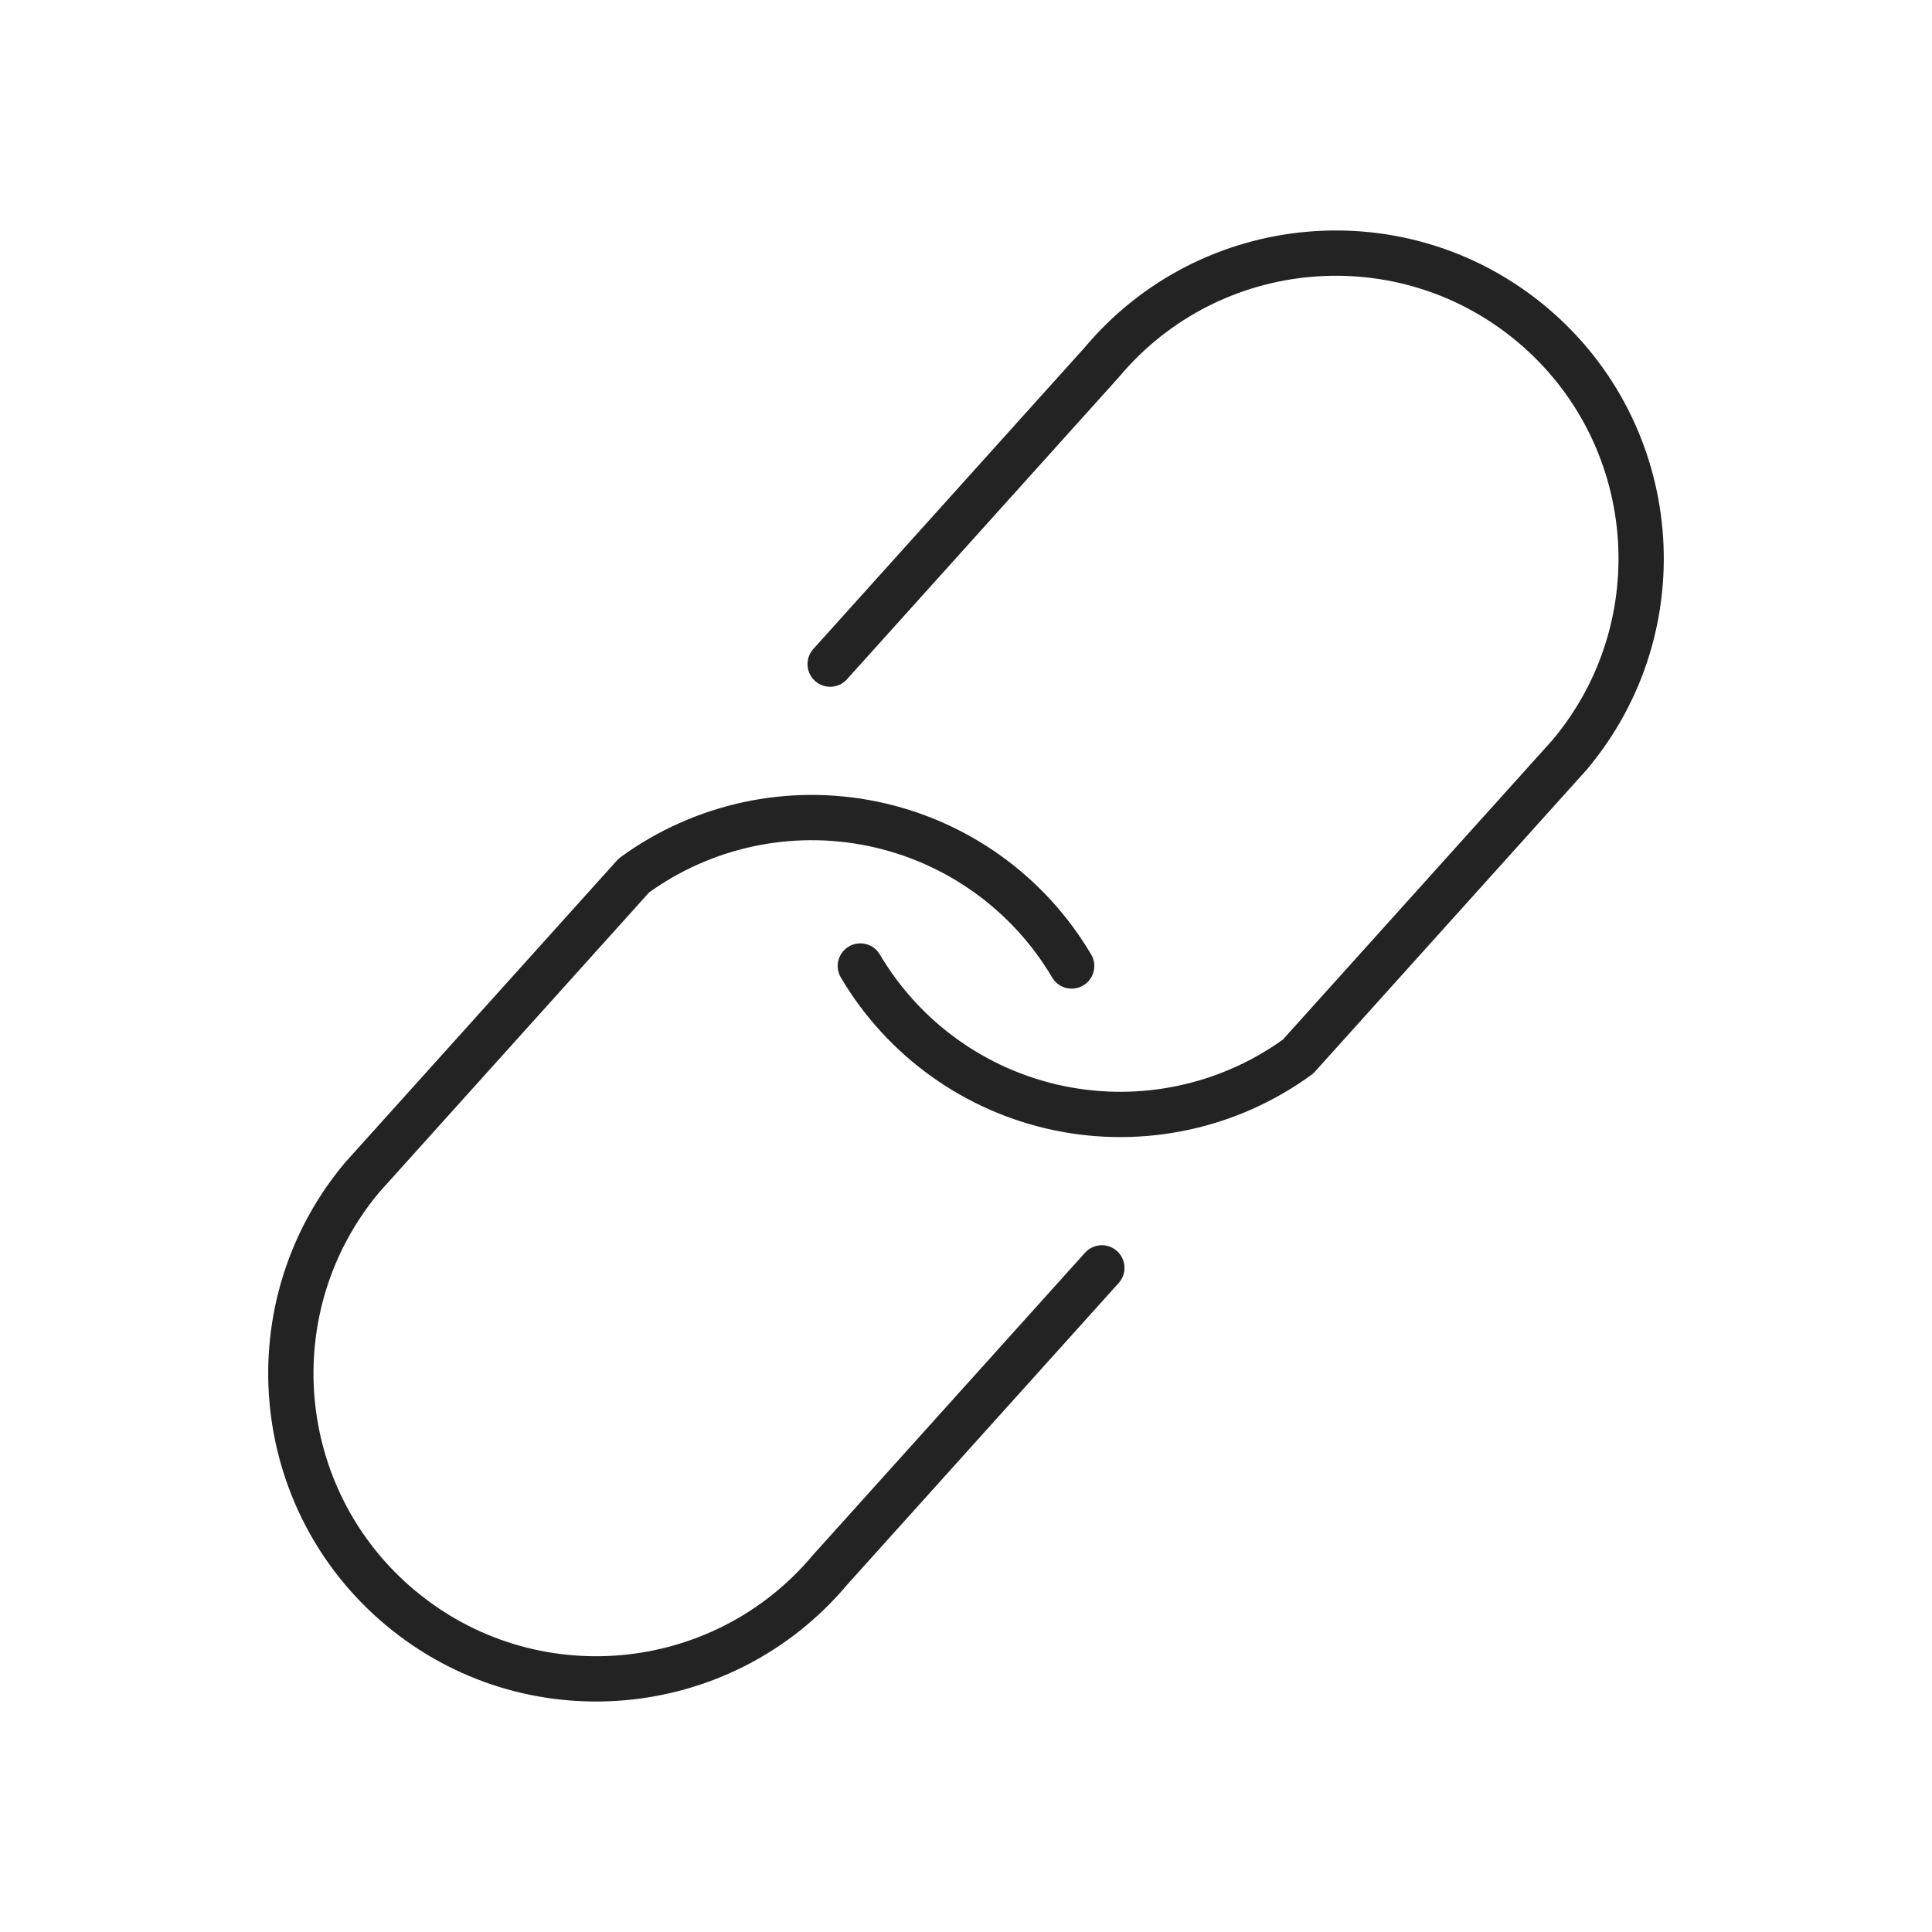
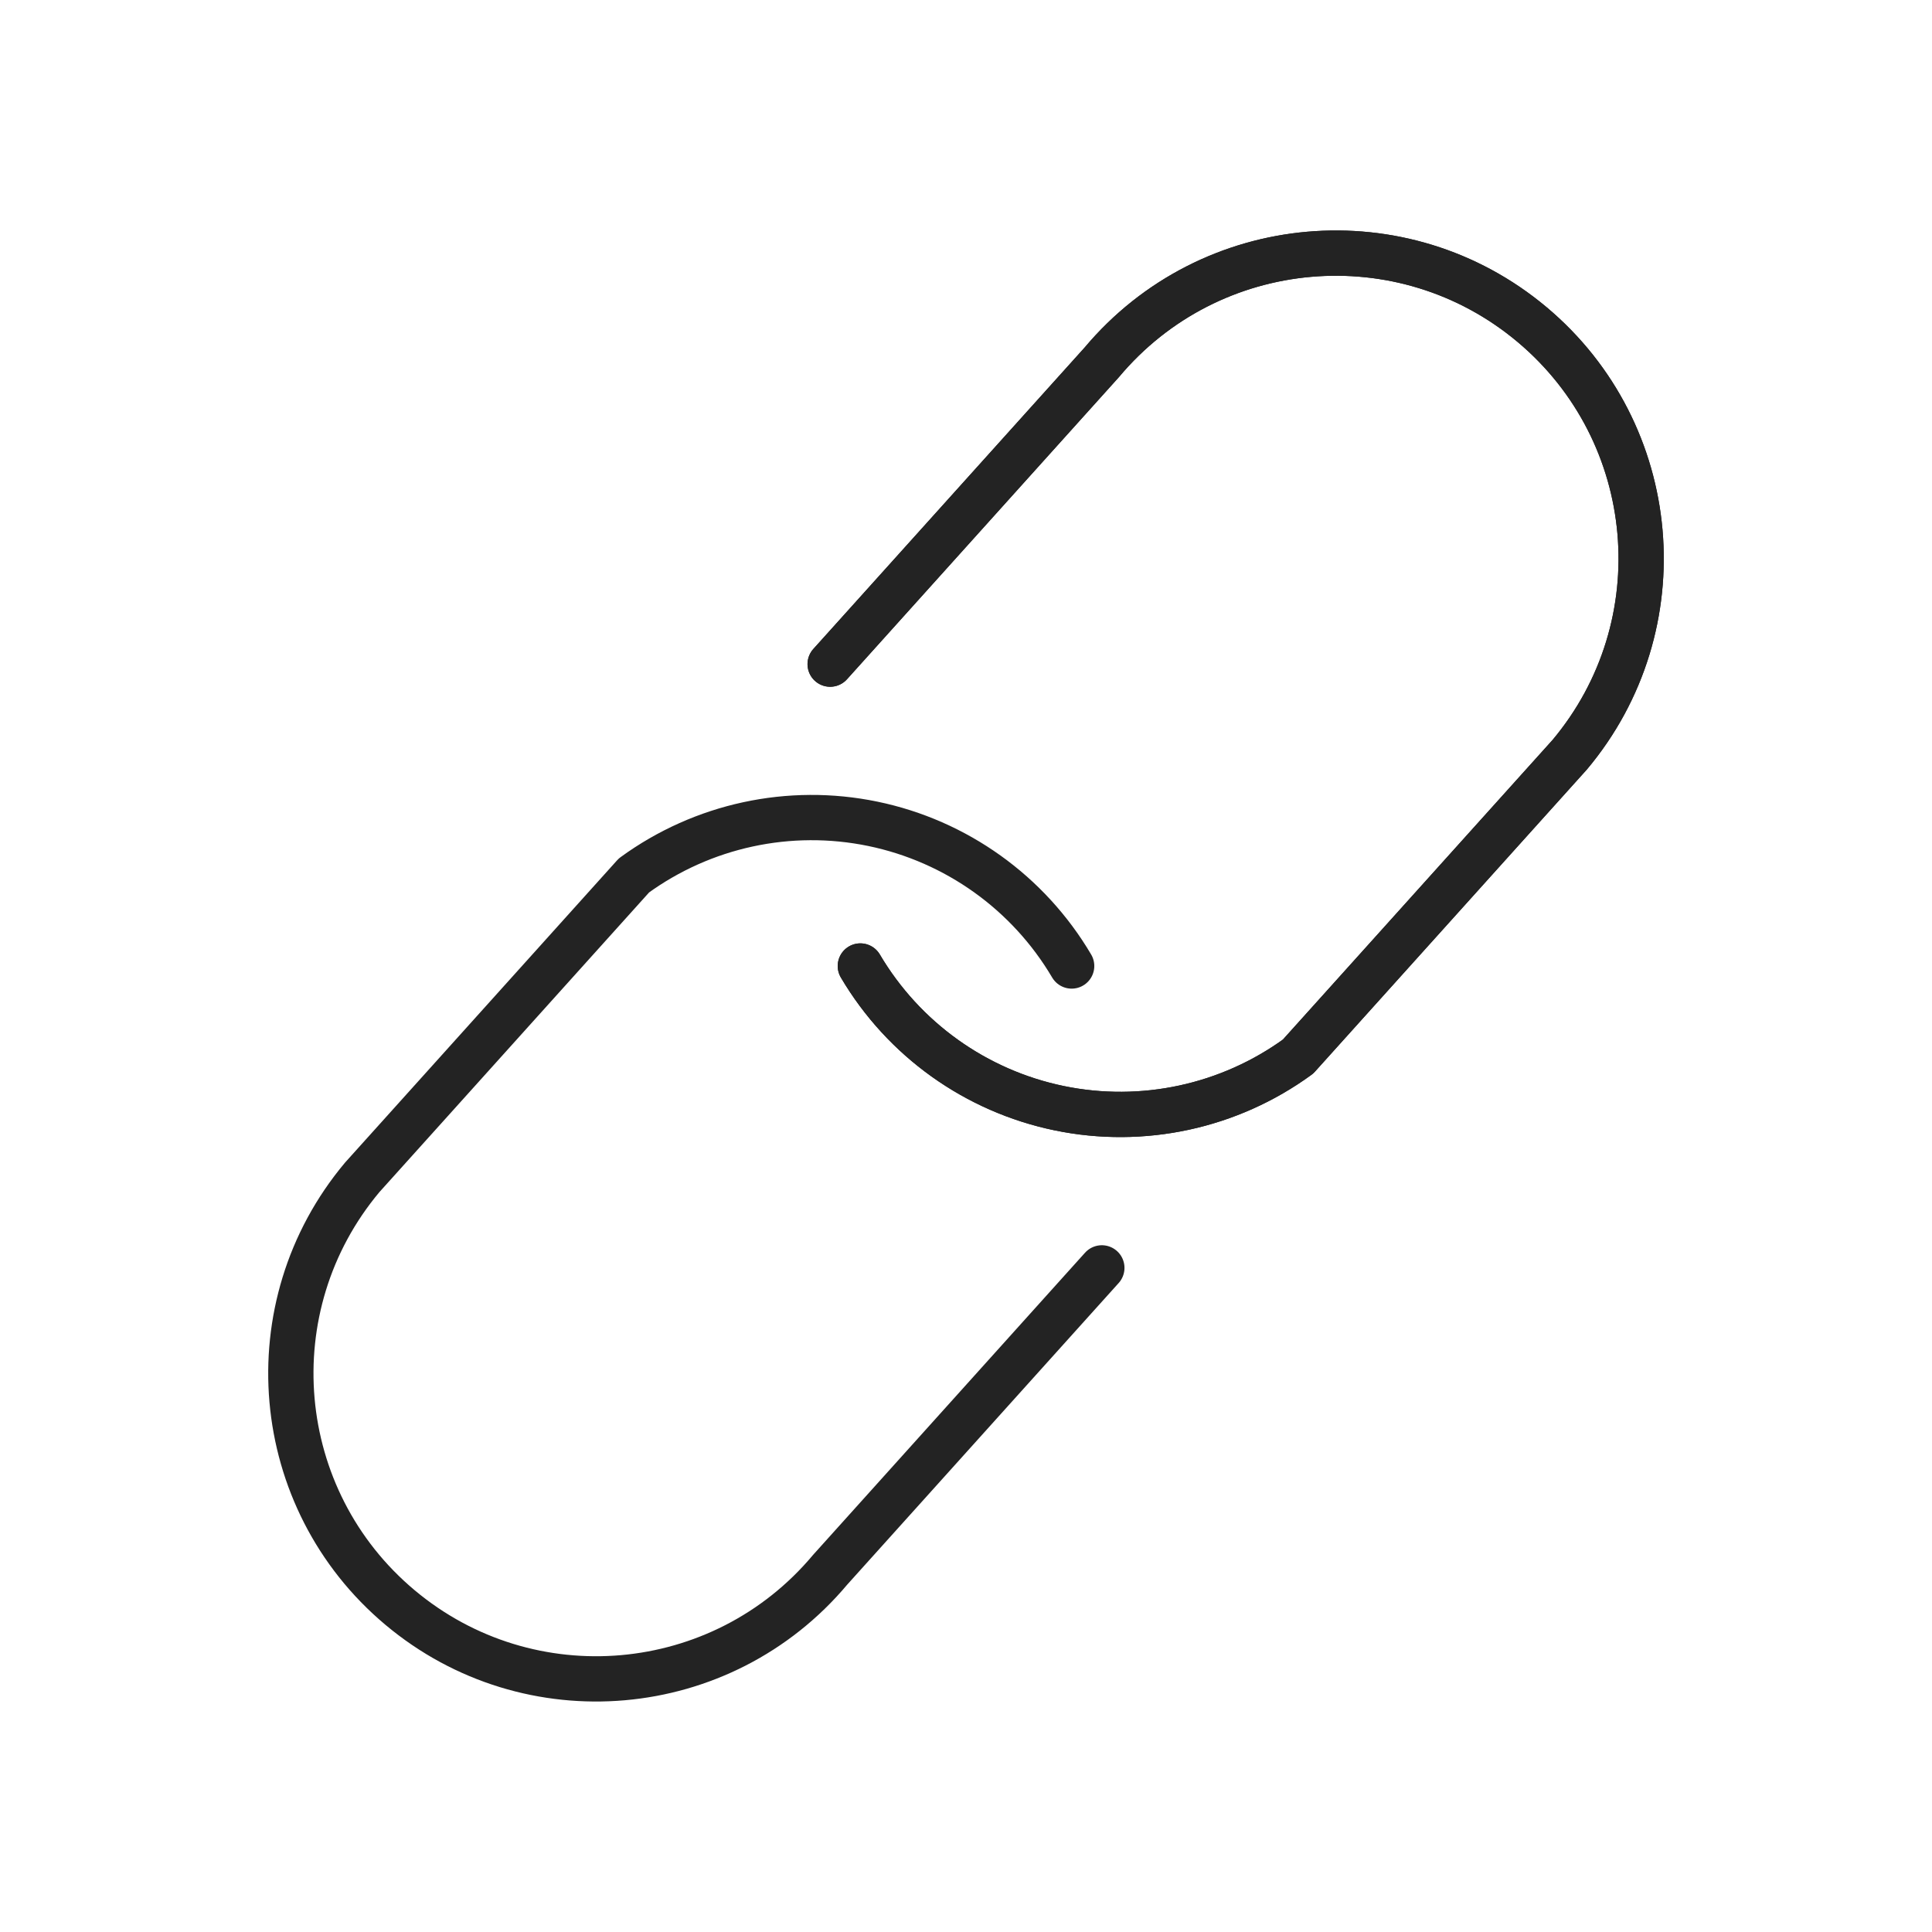
<svg xmlns="http://www.w3.org/2000/svg" viewBox="0 0 128 128" fill="none" stroke="#232323" stroke-width="3" stroke-linecap="round" stroke-linejoin="round">
-   <symbol id="a" viewBox="0 0 128 128">
-     <path d="M57 64a20 20 90 0 0 29 6l18-20a20 20 90 0 0-31-26L55 44" />
-   </symbol>
-   <use href="#a" />
-   <use href="#a" transform="rotate(180 64 64)" />
+   <path d="M57 64a20 20 90 0 0 29 6l18-20a20 20 90 0 0-31-26L55 44" id="l" />
+   <use href="#l" />
+   <use href="#l" transform="rotate(180 64 64)" />
</svg>
